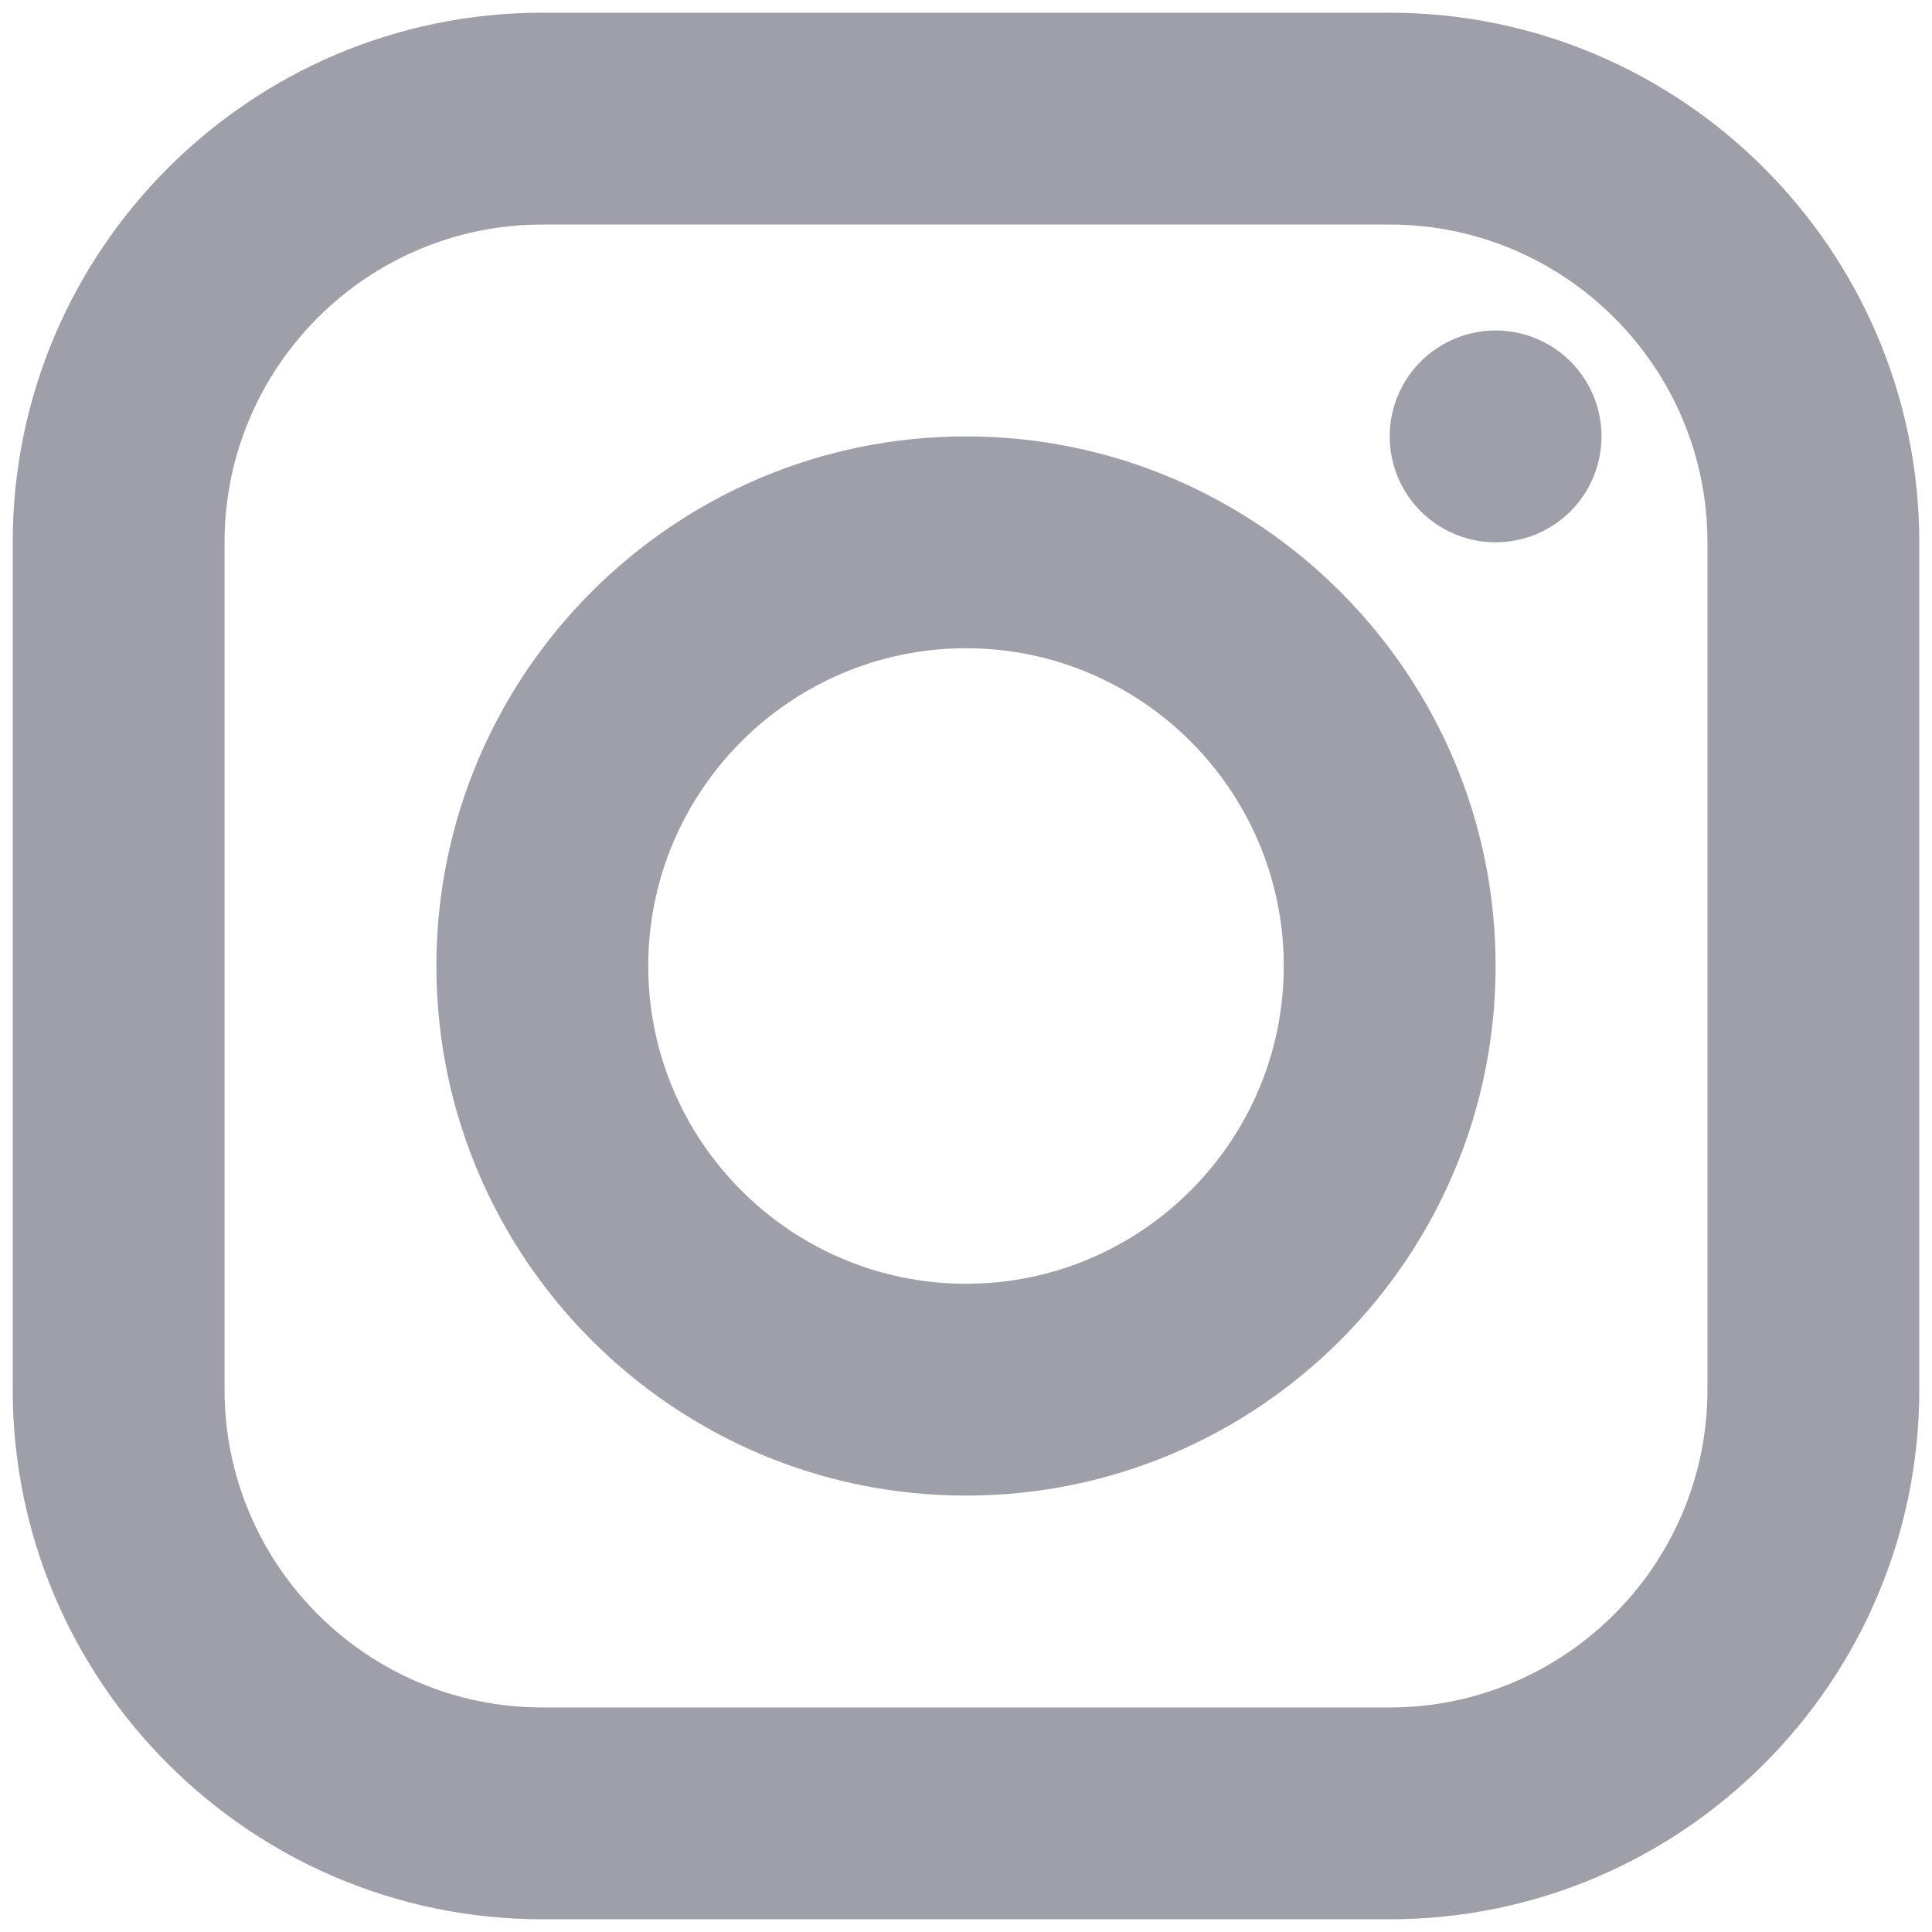
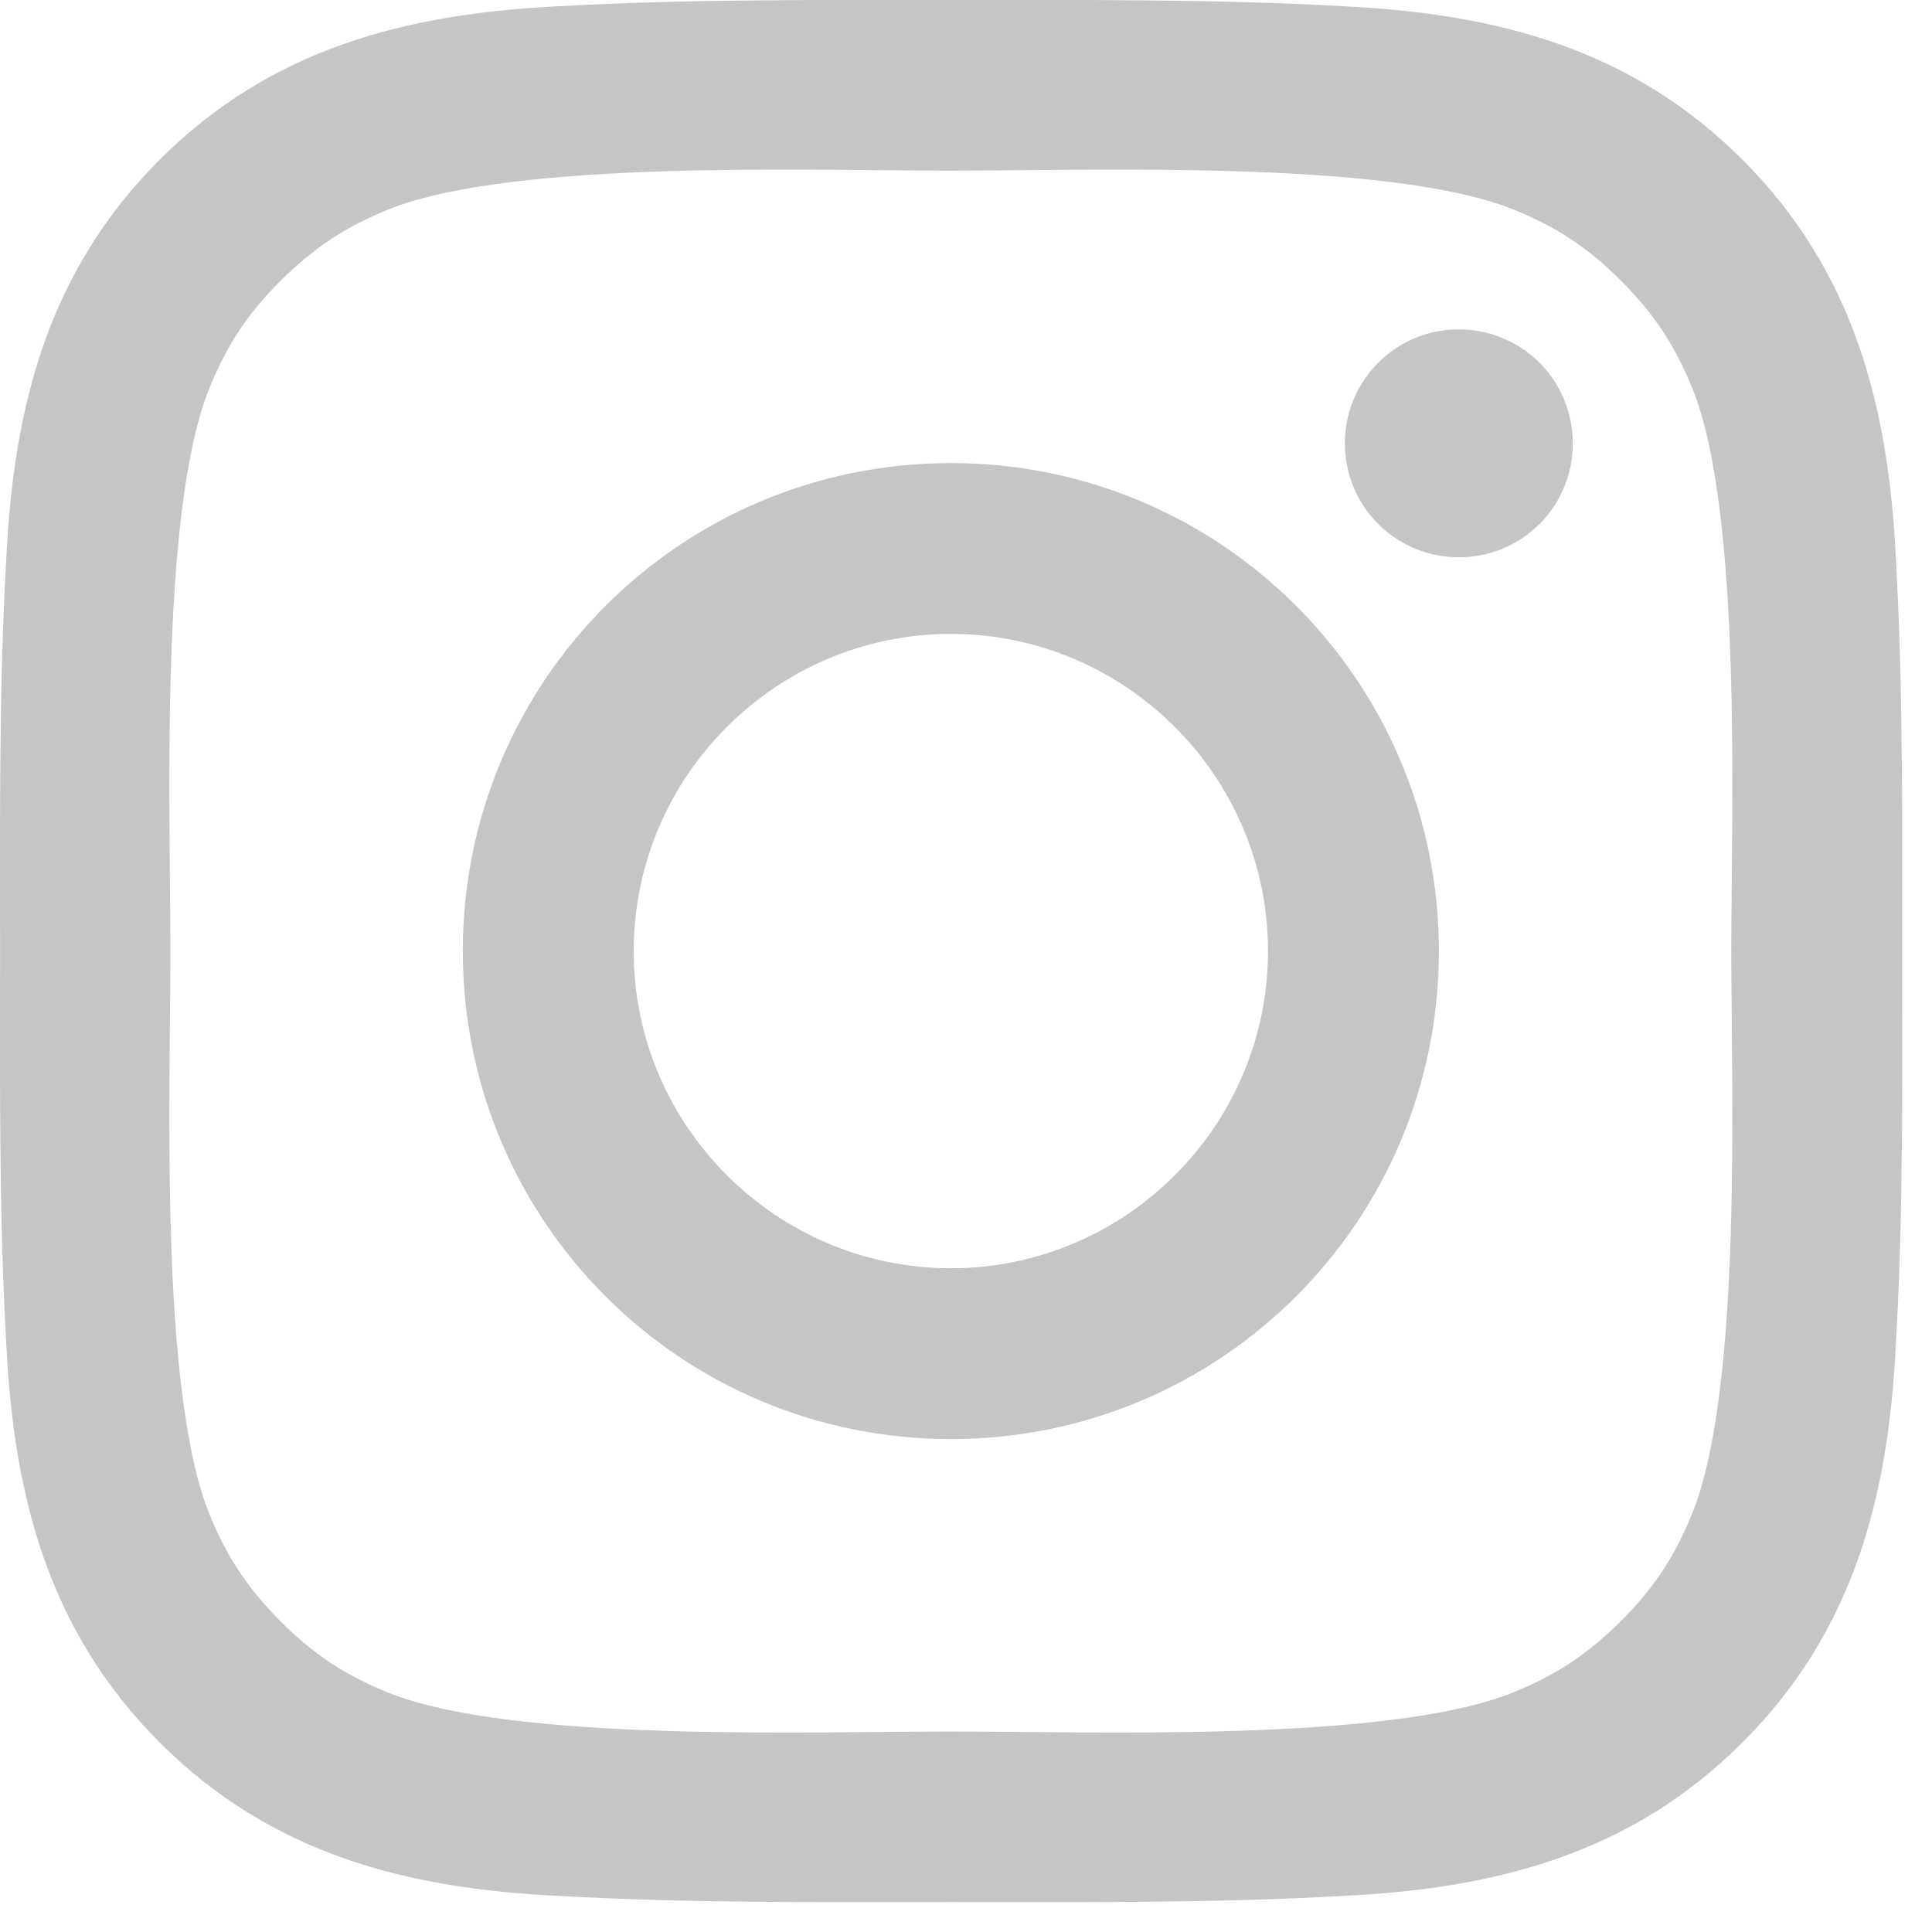
- <svg xmlns="http://www.w3.org/2000/svg" width="76" height="76" viewBox="0 0 76 76" fill="none">
-   <path d="M21.333 0.5C9.846 0.5 0.5 9.846 0.5 21.333V54.667C0.5 66.154 9.846 75.5 21.333 75.5H54.667C66.154 75.5 75.5 66.154 75.5 54.667V21.333C75.5 9.846 66.154 0.5 54.667 0.5H21.333ZM21.333 8.833H54.667C61.558 8.833 67.167 14.442 67.167 21.333V54.667C67.167 61.558 61.558 67.167 54.667 67.167H21.333C14.442 67.167 8.833 61.558 8.833 54.667V21.333C8.833 14.442 14.442 8.833 21.333 8.833ZM58.833 13C57.728 13 56.669 13.439 55.887 14.22C55.106 15.002 54.667 16.062 54.667 17.167C54.667 18.272 55.106 19.331 55.887 20.113C56.669 20.894 57.728 21.333 58.833 21.333C59.938 21.333 60.998 20.894 61.78 20.113C62.561 19.331 63 18.272 63 17.167C63 16.062 62.561 15.002 61.78 14.22C60.998 13.439 59.938 13 58.833 13ZM38 17.167C26.512 17.167 17.167 26.512 17.167 38C17.167 49.487 26.512 58.833 38 58.833C49.487 58.833 58.833 49.487 58.833 38C58.833 26.512 49.487 17.167 38 17.167ZM38 25.5C44.892 25.5 50.5 31.108 50.5 38C50.5 44.892 44.892 50.5 38 50.5C31.108 50.5 25.5 44.892 25.5 38C25.5 31.108 31.108 25.5 38 25.5Z" fill="#9F9FA9" />
+ <svg xmlns="http://www.w3.org/2000/svg" width="29" height="29" viewBox="0 0 29 29" fill="none">
+   <path d="M14.273 6.951C10.219 6.951 6.947 10.223 6.947 14.276C6.947 18.33 10.219 21.601 14.273 21.601C18.326 21.601 21.598 18.33 21.598 14.276C21.598 10.223 18.326 6.951 14.273 6.951ZM14.273 19.037C11.651 19.037 9.512 16.898 9.512 14.276C9.512 11.655 11.651 9.515 14.273 9.515C16.894 9.515 19.033 11.655 19.033 14.276C19.033 16.898 16.894 19.037 14.273 19.037ZM21.898 4.944C20.951 4.944 20.187 5.708 20.187 6.655C20.187 7.601 20.951 8.365 21.898 8.365C22.844 8.365 23.608 7.605 23.608 6.655C23.608 6.43 23.564 6.207 23.479 6C23.393 5.792 23.267 5.603 23.108 5.444C22.949 5.285 22.76 5.159 22.552 5.074C22.345 4.988 22.122 4.944 21.898 4.944V4.944ZM28.551 14.276C28.551 12.305 28.569 10.351 28.458 8.383C28.348 6.097 27.826 4.069 26.155 2.397C24.48 0.722 22.455 0.205 20.169 0.094C18.198 -0.017 16.244 0.001 14.276 0.001C12.305 0.001 10.351 -0.017 8.383 0.094C6.097 0.205 4.069 0.726 2.397 2.397C0.722 4.072 0.205 6.097 0.094 8.383C-0.017 10.355 0.001 12.308 0.001 14.276C0.001 16.244 -0.017 18.201 0.094 20.169C0.205 22.455 0.726 24.483 2.397 26.155C4.072 27.83 6.097 28.348 8.383 28.458C10.355 28.569 12.308 28.551 14.276 28.551C16.247 28.551 18.201 28.569 20.169 28.458C22.455 28.348 24.483 27.826 26.155 26.155C27.83 24.48 28.348 22.455 28.458 20.169C28.573 18.201 28.551 16.247 28.551 14.276V14.276ZM25.408 22.698C25.148 23.348 24.833 23.833 24.33 24.333C23.826 24.837 23.344 25.151 22.694 25.412C20.815 26.158 16.355 25.99 14.273 25.99C12.19 25.99 7.726 26.158 5.847 25.415C5.197 25.155 4.712 24.84 4.212 24.337C3.708 23.833 3.394 23.351 3.133 22.701C2.39 20.819 2.558 16.358 2.558 14.276C2.558 12.194 2.39 7.73 3.133 5.851C3.394 5.201 3.708 4.715 4.212 4.215C4.715 3.715 5.197 3.397 5.847 3.137C7.726 2.394 12.19 2.562 14.273 2.562C16.355 2.562 20.819 2.394 22.698 3.137C23.348 3.397 23.833 3.712 24.333 4.215C24.837 4.719 25.151 5.201 25.412 5.851C26.155 7.73 25.987 12.194 25.987 14.276C25.987 16.358 26.155 20.819 25.408 22.698Z" fill="#C5C5C5" />
</svg>
